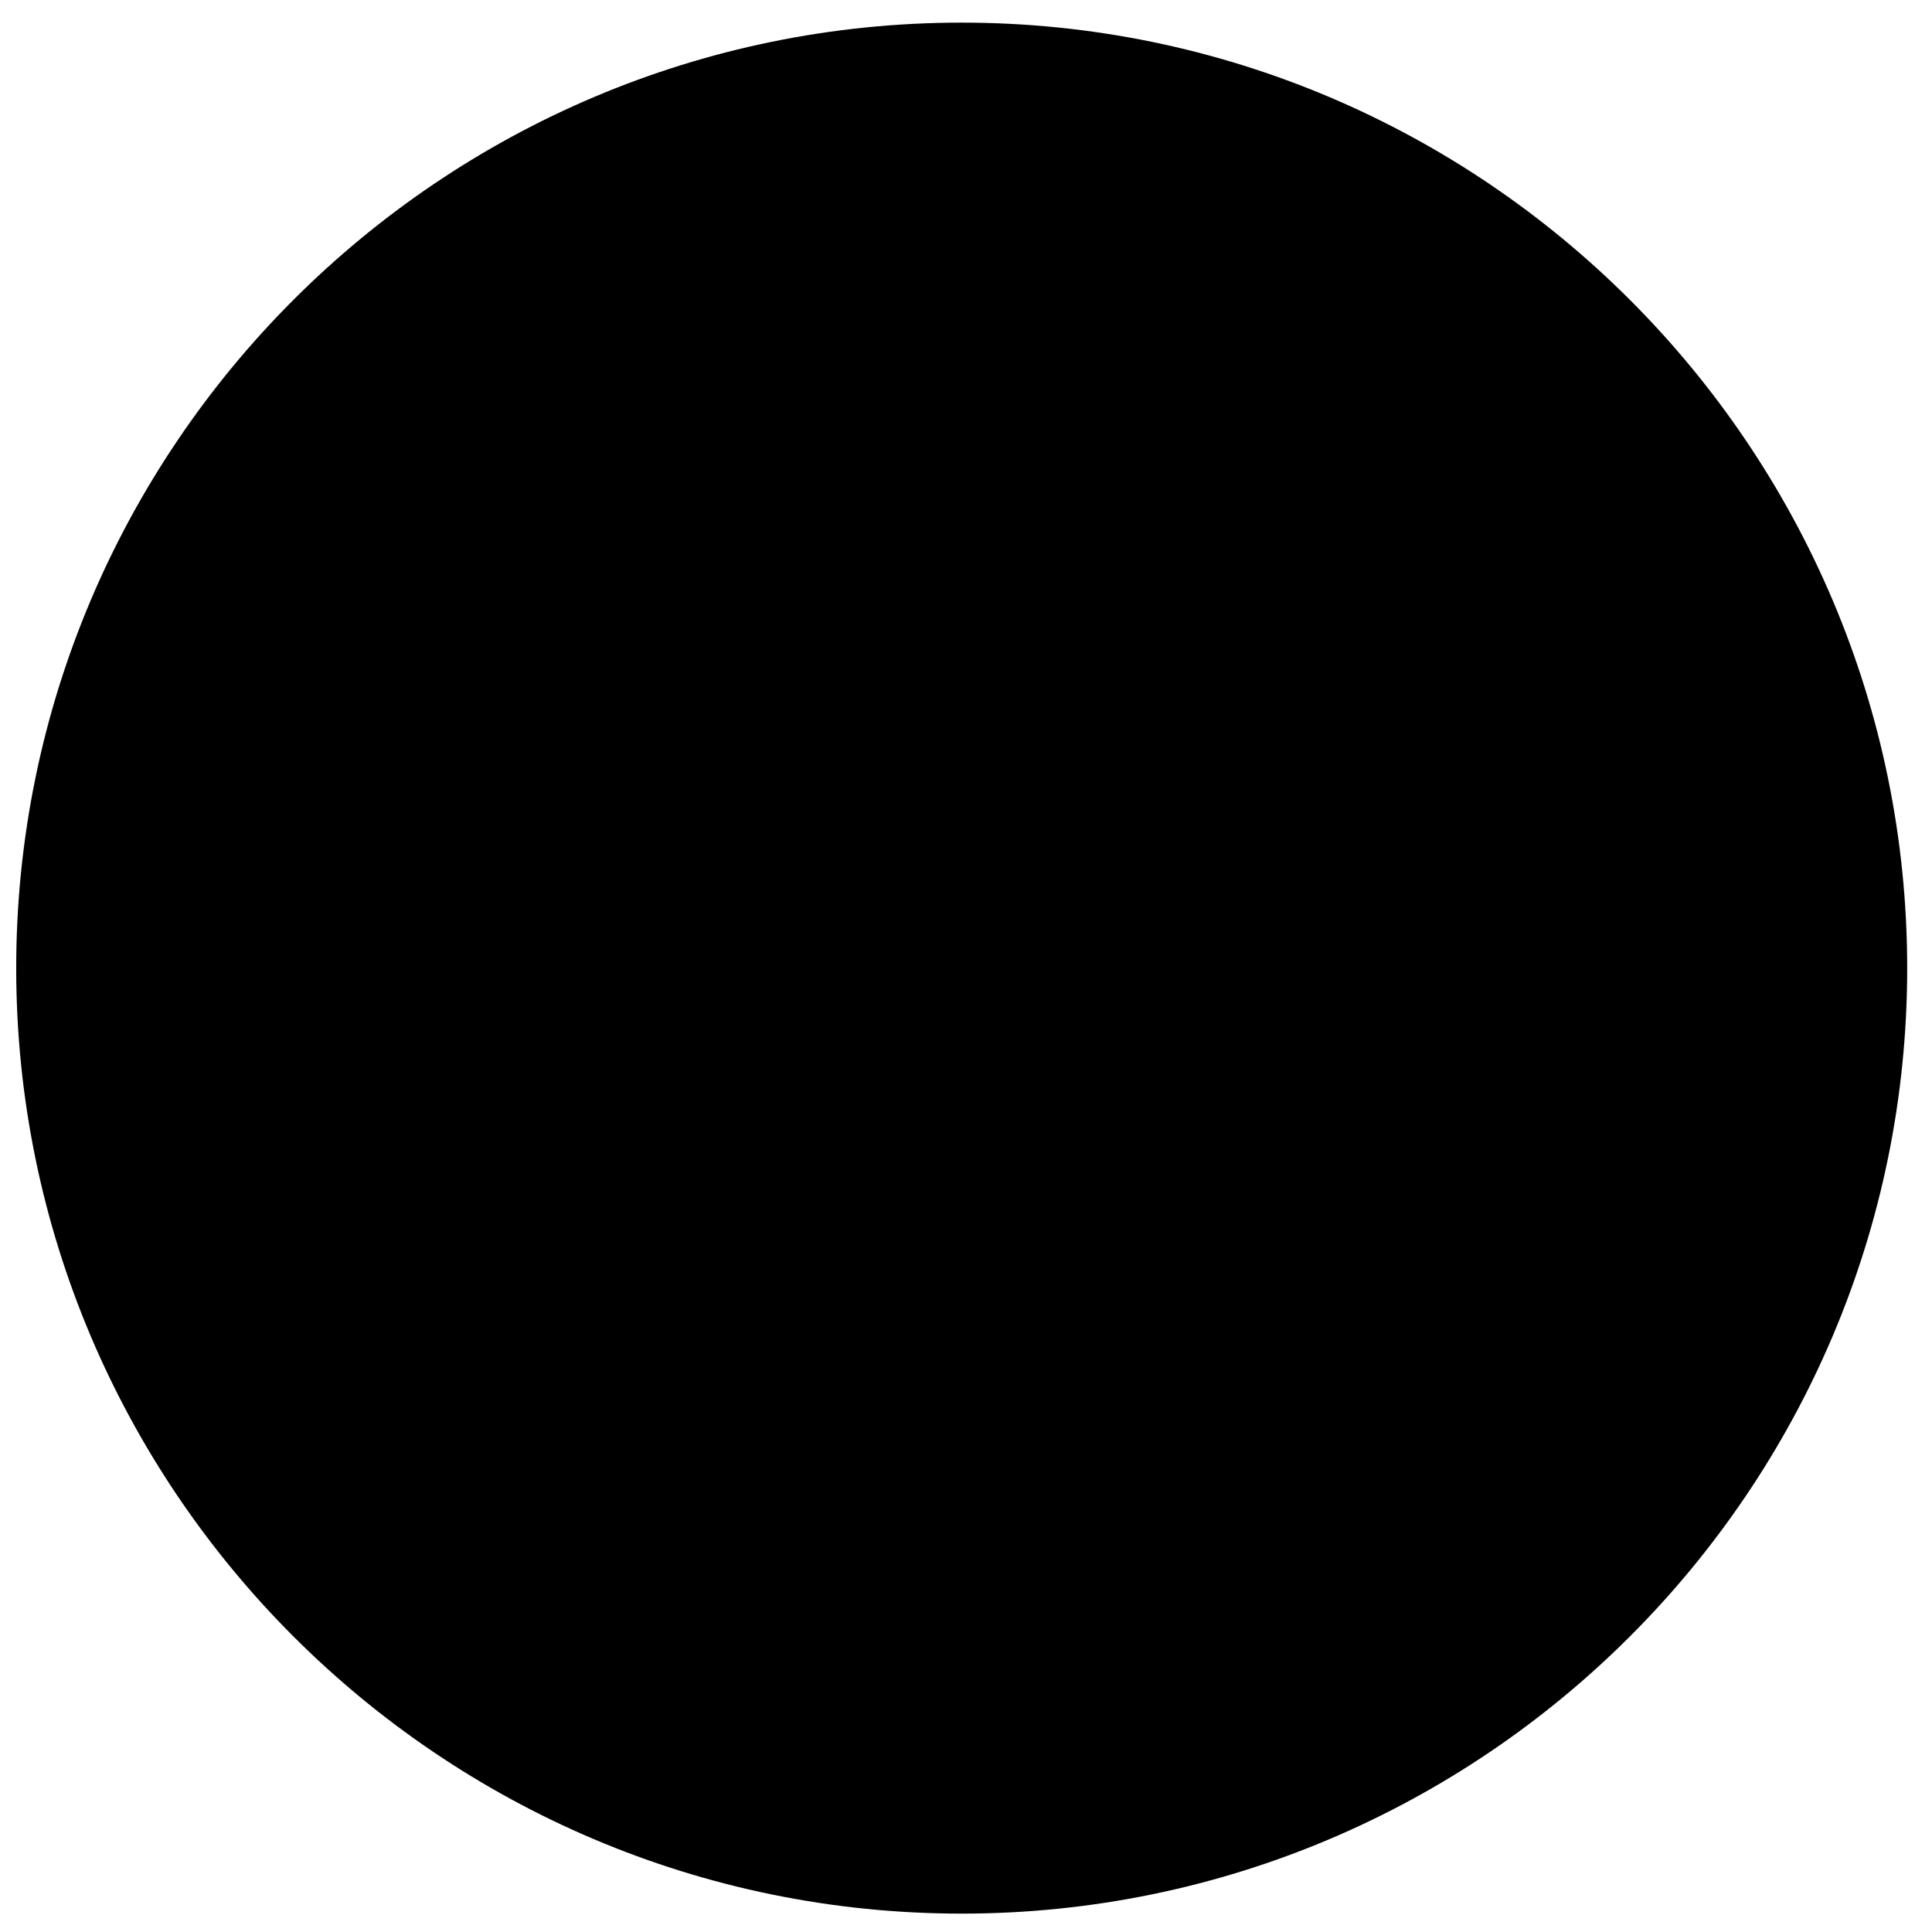
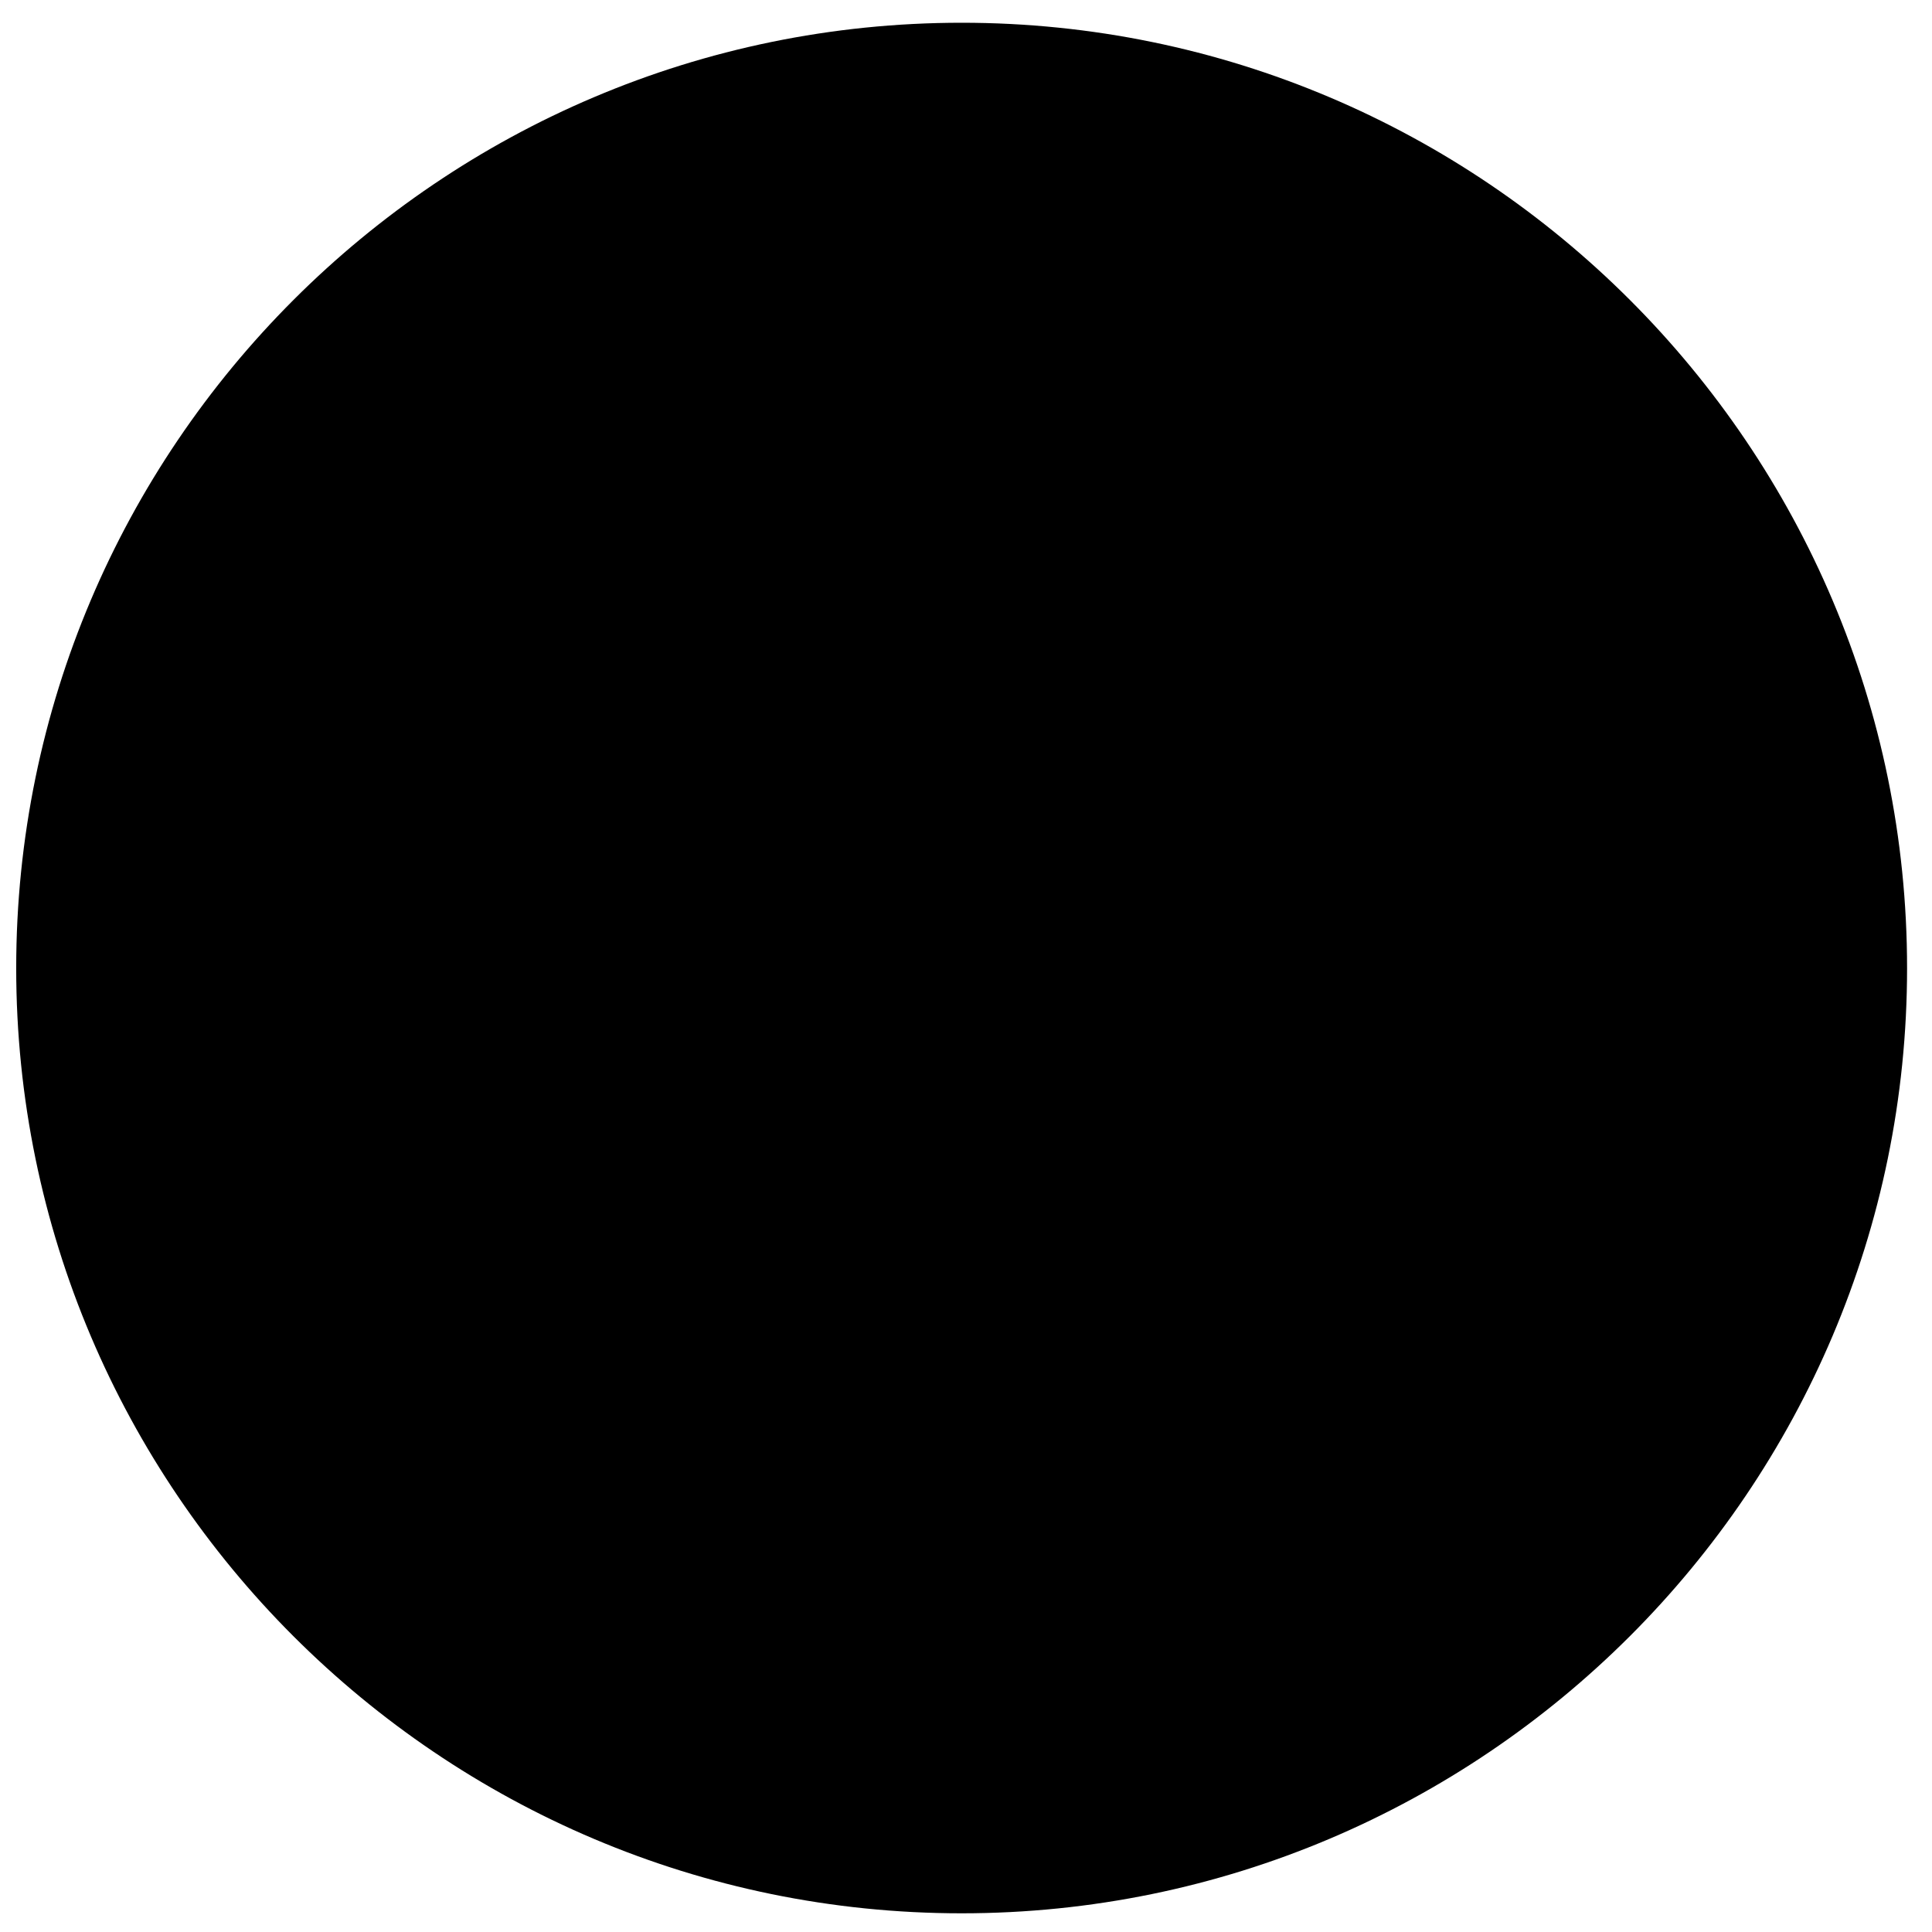
<svg xmlns="http://www.w3.org/2000/svg" width="62" height="62" viewBox="0 0 62 62">
  <g fill-rule="evenodd">
-     <path d="M30.86 59.91c15.905 0 28.844-12.937 28.844-28.84 0-15.905-12.94-28.844-28.843-28.844S2.02 15.166 2.02 31.07s12.937 28.84 28.84 28.84" />
-     <path d="M30.86 59.91c15.905 0 28.844-12.937 28.844-28.84 0-15.905-12.94-28.844-28.843-28.844S2.02 15.166 2.02 31.07s12.937 28.84 28.84 28.84z" stroke="currentColor" stroke-width="3" />
-     <path d="M24.288 37.67c1.475 1.368 3.19 2.28 5.045 2.63v3.004h3.217v-2.978c2.712-.537 4.884-2.63 4.884-5.474 0-6.333-8.668-5.393-8.668-8.426 0-1.45 1.532-2.04 2.9-2.04 1.234 0 2.497.538 3.248 1.236l1.877-2.684c-1.394-1.02-2.788-1.53-4.24-1.69V18.35h-3.217v3.086c-2.31.644-4.187 2.414-4.187 5.017 0 2.12 1.18 3.408 2.655 4.267 2.525 1.476 6.015 1.77 6.015 4.186 0 1.368-1.13 2.36-2.74 2.36-1.715 0-3.355-.884-4.427-2.065l-2.36 2.47" fill="currentColor" />
-     <path d="M30.95 51.078h.024c.528-.002 1.038-.067 1.555-.11.326-.027.662-.025.984-.07 5.906-.777 10.96-4.15 14.078-8.91l2.1 1.51-.835-7.1-7 1.46 2.042 1.47c-.055.086-.104.175-.16.26-.22.33-.455.652-.698.966-.157.202-.316.4-.483.595-.266.31-.542.608-.83.896-.17.17-.345.333-.52.494-.314.284-.634.56-.968.818-.176.136-.358.263-.54.39-.357.254-.72.498-1.1.72-.18.106-.367.2-.552.298-.397.21-.797.417-1.214.594-.193.082-.395.146-.59.22-.424.16-.847.315-1.286.438-.236.065-.482.104-.722.158-.414.094-.825.194-1.25.254-.475.065-.96.088-1.45.108-.203.01-.4.04-.607.042-.048 0-.096-.01-.145-.01-.88-.002-1.73-.103-2.57-.246-.31-.054-.616-.117-.92-.19-.614-.144-1.21-.333-1.795-.548-.417-.155-.827-.32-1.226-.51-.537-.253-1.058-.528-1.56-.838-.382-.238-.748-.497-1.108-.767-.294-.22-.573-.456-.85-.695-.754-.653-1.447-1.37-2.063-2.155-.092-.116-.196-.222-.284-.34-.334-.45-.63-.93-.912-1.414-1.337-2.28-2.164-4.896-2.176-7.73l-4.497.02c.04 9.158 6.232 16.834 14.638 19.175.057.017.114.03.17.044.746.2 1.507.355 2.283.47.153.02.304.047.46.067.835.103 1.682.173 2.547.17l.028-.002zM46.4 31l4.497-.018c-.04-9.158-6.23-16.834-14.638-19.175-.057-.016-.115-.027-.172-.043-.745-.2-1.506-.355-2.282-.47-.153-.02-.305-.047-.46-.067-.835-.103-1.68-.172-2.546-.168H30.748c-6.98.03-13.07 3.653-16.627 9.084l-2.09-1.504.835 7.1 7-1.46-2.06-1.484c.156-.244.296-.5.465-.734.05-.07.098-.14.15-.21.35-.472.727-.922 1.127-1.35.078-.085.157-.167.237-.25.395-.404.81-.788 1.247-1.15.106-.085.215-.167.322-.25.433-.34.88-.658 1.346-.95.136-.084.278-.16.417-.24.458-.266.925-.518 1.412-.738.176-.078.36-.14.54-.213.468-.19.94-.373 1.43-.518.248-.072.506-.116.758-.176.44-.107.88-.22 1.337-.287.526-.078 1.067-.107 1.61-.13.198-.008.39-.04.59-.043.05 0 .096.01.146.01.878.003 1.73.104 2.57.248.31.054.616.116.92.19.613.143 1.208.332 1.792.546.42.158.832.325 1.235.516.534.25 1.054.525 1.552.834.383.238.75.498 1.11.768.294.22.572.455.85.695.75.65 1.442 1.365 2.056 2.148.095.12.2.228.29.35.333.45.628.926.91 1.41C45.56 25.55 46.39 28.168 46.4 31z" fill="currentColor" />
+     <path d="M30.86 59.9c15.9 0 28.84-12.93 28.84-28.83 0-15.9-12.93-28.84-28.84-28.84-15.9 0-28.84 12.94-28.84 28.84S14.96 59.9 30.86 59.9" />
+     <path d="M30.86 59.9c15.9 0 28.84-12.93 28.84-28.83 0-15.9-12.93-28.84-28.84-28.84-15.9 0-28.84 12.94-28.84 28.84S14.96 59.9 30.86 59.9z" stroke="currentColor" stroke-width="3" />
+     <path d="M24.3 37.67c1.46 1.37 3.18 2.28 5.03 2.63v3h3.22v-2.97c2.7-.54 4.88-2.63 4.88-5.48 0-6.33-8.66-5.4-8.66-8.42 0-1.45 1.53-2.04 2.9-2.04 1.23 0 2.5.52 3.24 1.22l1.9-2.68c-1.4-1.02-2.8-1.53-4.25-1.7v-2.9h-3.22v3.1c-2.3.64-4.18 2.4-4.18 5 0 2.13 1.18 3.42 2.65 4.28 2.52 1.48 6 1.77 6 4.2 0 1.35-1.12 2.35-2.72 2.35-1.72 0-3.36-.9-4.43-2.07l-2.36 2.47" fill="currentColor" />
+     <path d="M30.95 51.08h.02c.53 0 1.04-.07 1.56-.1.33-.04.66-.04.98-.08 5.92-.78 10.98-4.15 14.1-8.9l2.1 1.5-.84-7.1-7 1.46 2.04 1.47-.16.26c-.22.32-.45.64-.7.95-.15.2-.3.4-.48.6l-.83.9-.52.5c-.3.27-.62.55-.96.8-.17.14-.36.27-.54.4-.36.25-.72.5-1.1.72l-.55.3-1.2.6-.6.2c-.43.17-.85.33-1.3.45l-.7.16c-.43.1-.84.2-1.26.25-.5.07-.97.1-1.46.1-.2.02-.4.05-.6.05h-.16c-.87 0-1.73-.1-2.56-.26-.3-.05-.62-.1-.92-.2-.62-.13-1.22-.32-1.8-.53-.42-.17-.83-.34-1.23-.52-.53-.26-1.05-.53-1.56-.84-.37-.24-.73-.5-1.1-.77-.3-.22-.57-.46-.84-.7-.76-.65-1.45-1.36-2.07-2.15l-.3-.34c-.32-.45-.62-.93-.9-1.4-1.34-2.3-2.17-4.9-2.18-7.74l-4.5.02c.05 9.15 6.24 16.83 14.64 19.17l.17.04c.75.2 1.5.36 2.3.47l.44.07c.84.1 1.7.18 2.55.18h.03zM46.4 31l4.5-.02c-.04-9.16-6.23-16.83-14.64-19.17-.06 0-.12-.02-.17-.04-.76-.2-1.52-.35-2.3-.46l-.45-.07c-.84-.1-1.7-.18-2.55-.17h-.03-.02c-6.98.03-13.07 3.65-16.63 9.08l-2.1-1.5.85 7.1 7-1.46-2.07-1.48c.16-.25.3-.5.47-.74l.15-.2c.35-.48.73-.93 1.13-1.36l.23-.25c.4-.4.8-.8 1.25-1.15l.32-.25c.43-.34.88-.66 1.35-.95l.4-.24c.47-.26.94-.52 1.43-.74l.54-.2c.47-.2.94-.38 1.43-.53.25-.08.5-.12.75-.18.45-.1.9-.22 1.34-.3.52-.07 1.06-.1 1.6-.12.2 0 .4-.04.6-.04h.14c.88 0 1.73.1 2.57.25l.93.2c.6.15 1.2.34 1.8.55.4.16.82.33 1.22.52.54.25 1.06.52 1.56.83.4.24.76.5 1.12.77.3.22.57.45.85.7.75.64 1.44 1.36 2.05 2.14l.3.36c.33.45.62.93.9 1.4 1.34 2.3 2.17 4.9 2.18 7.74z" fill="currentColor" />
  </g>
</svg>
